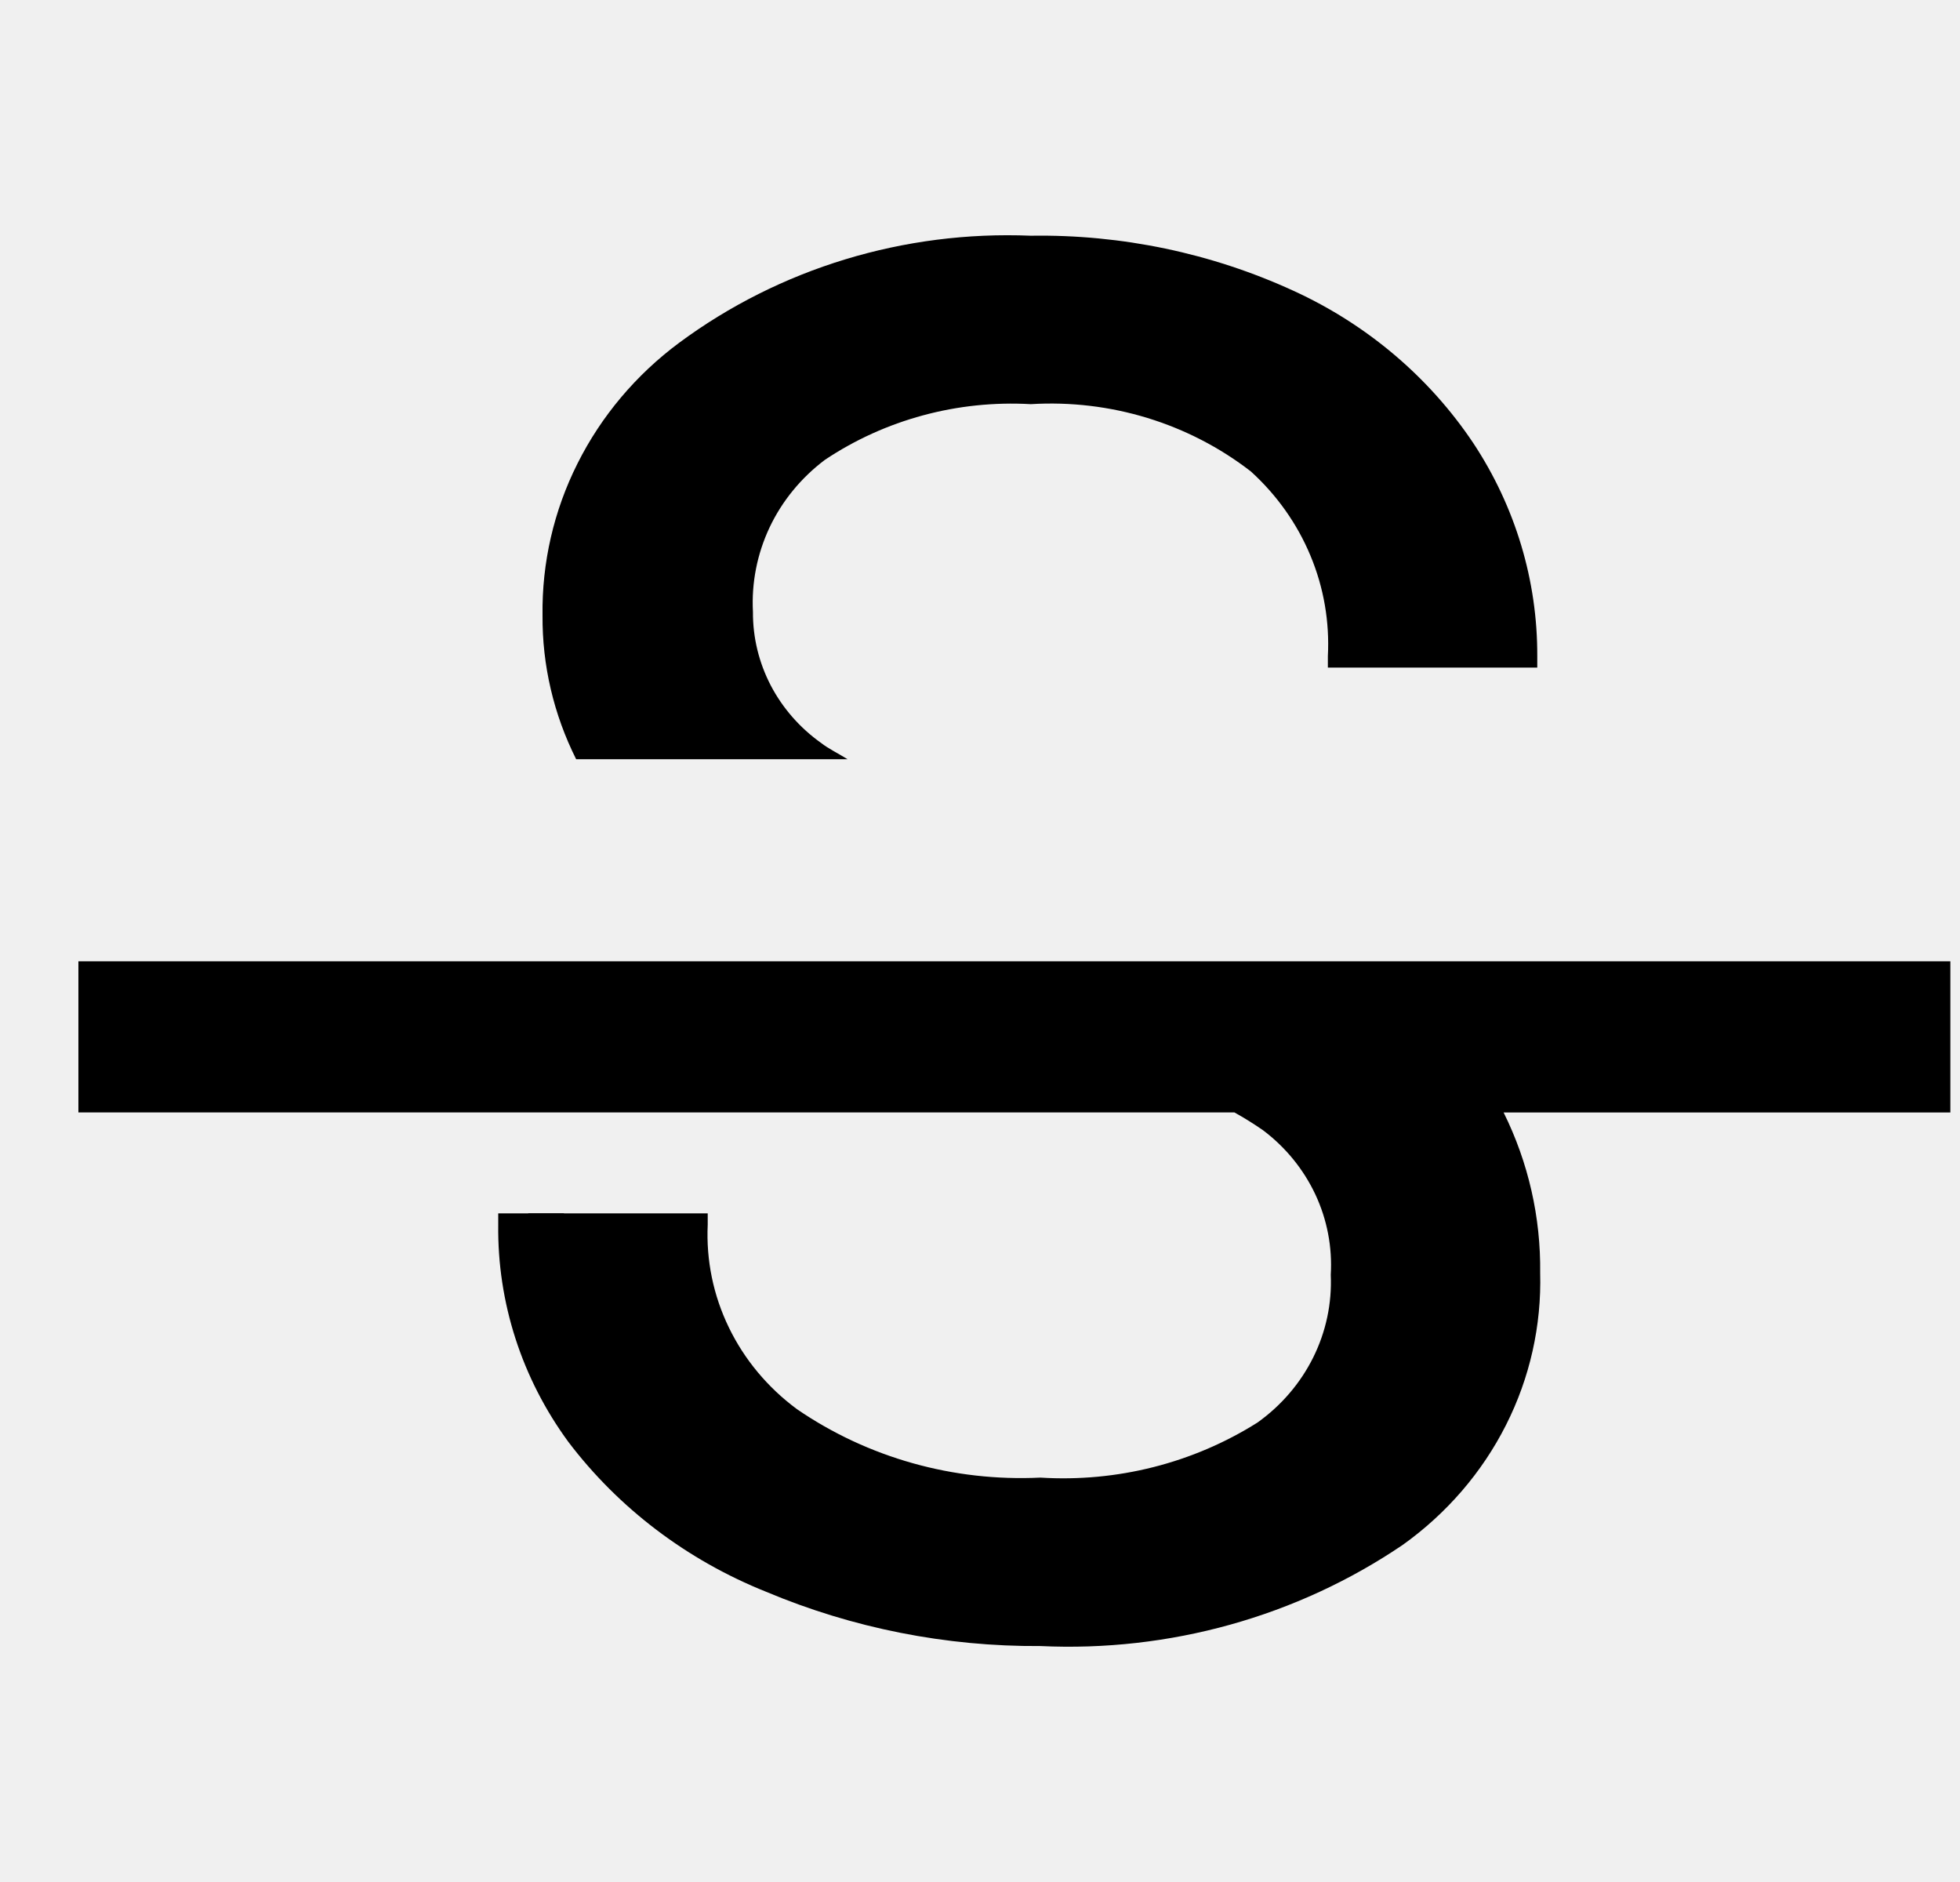
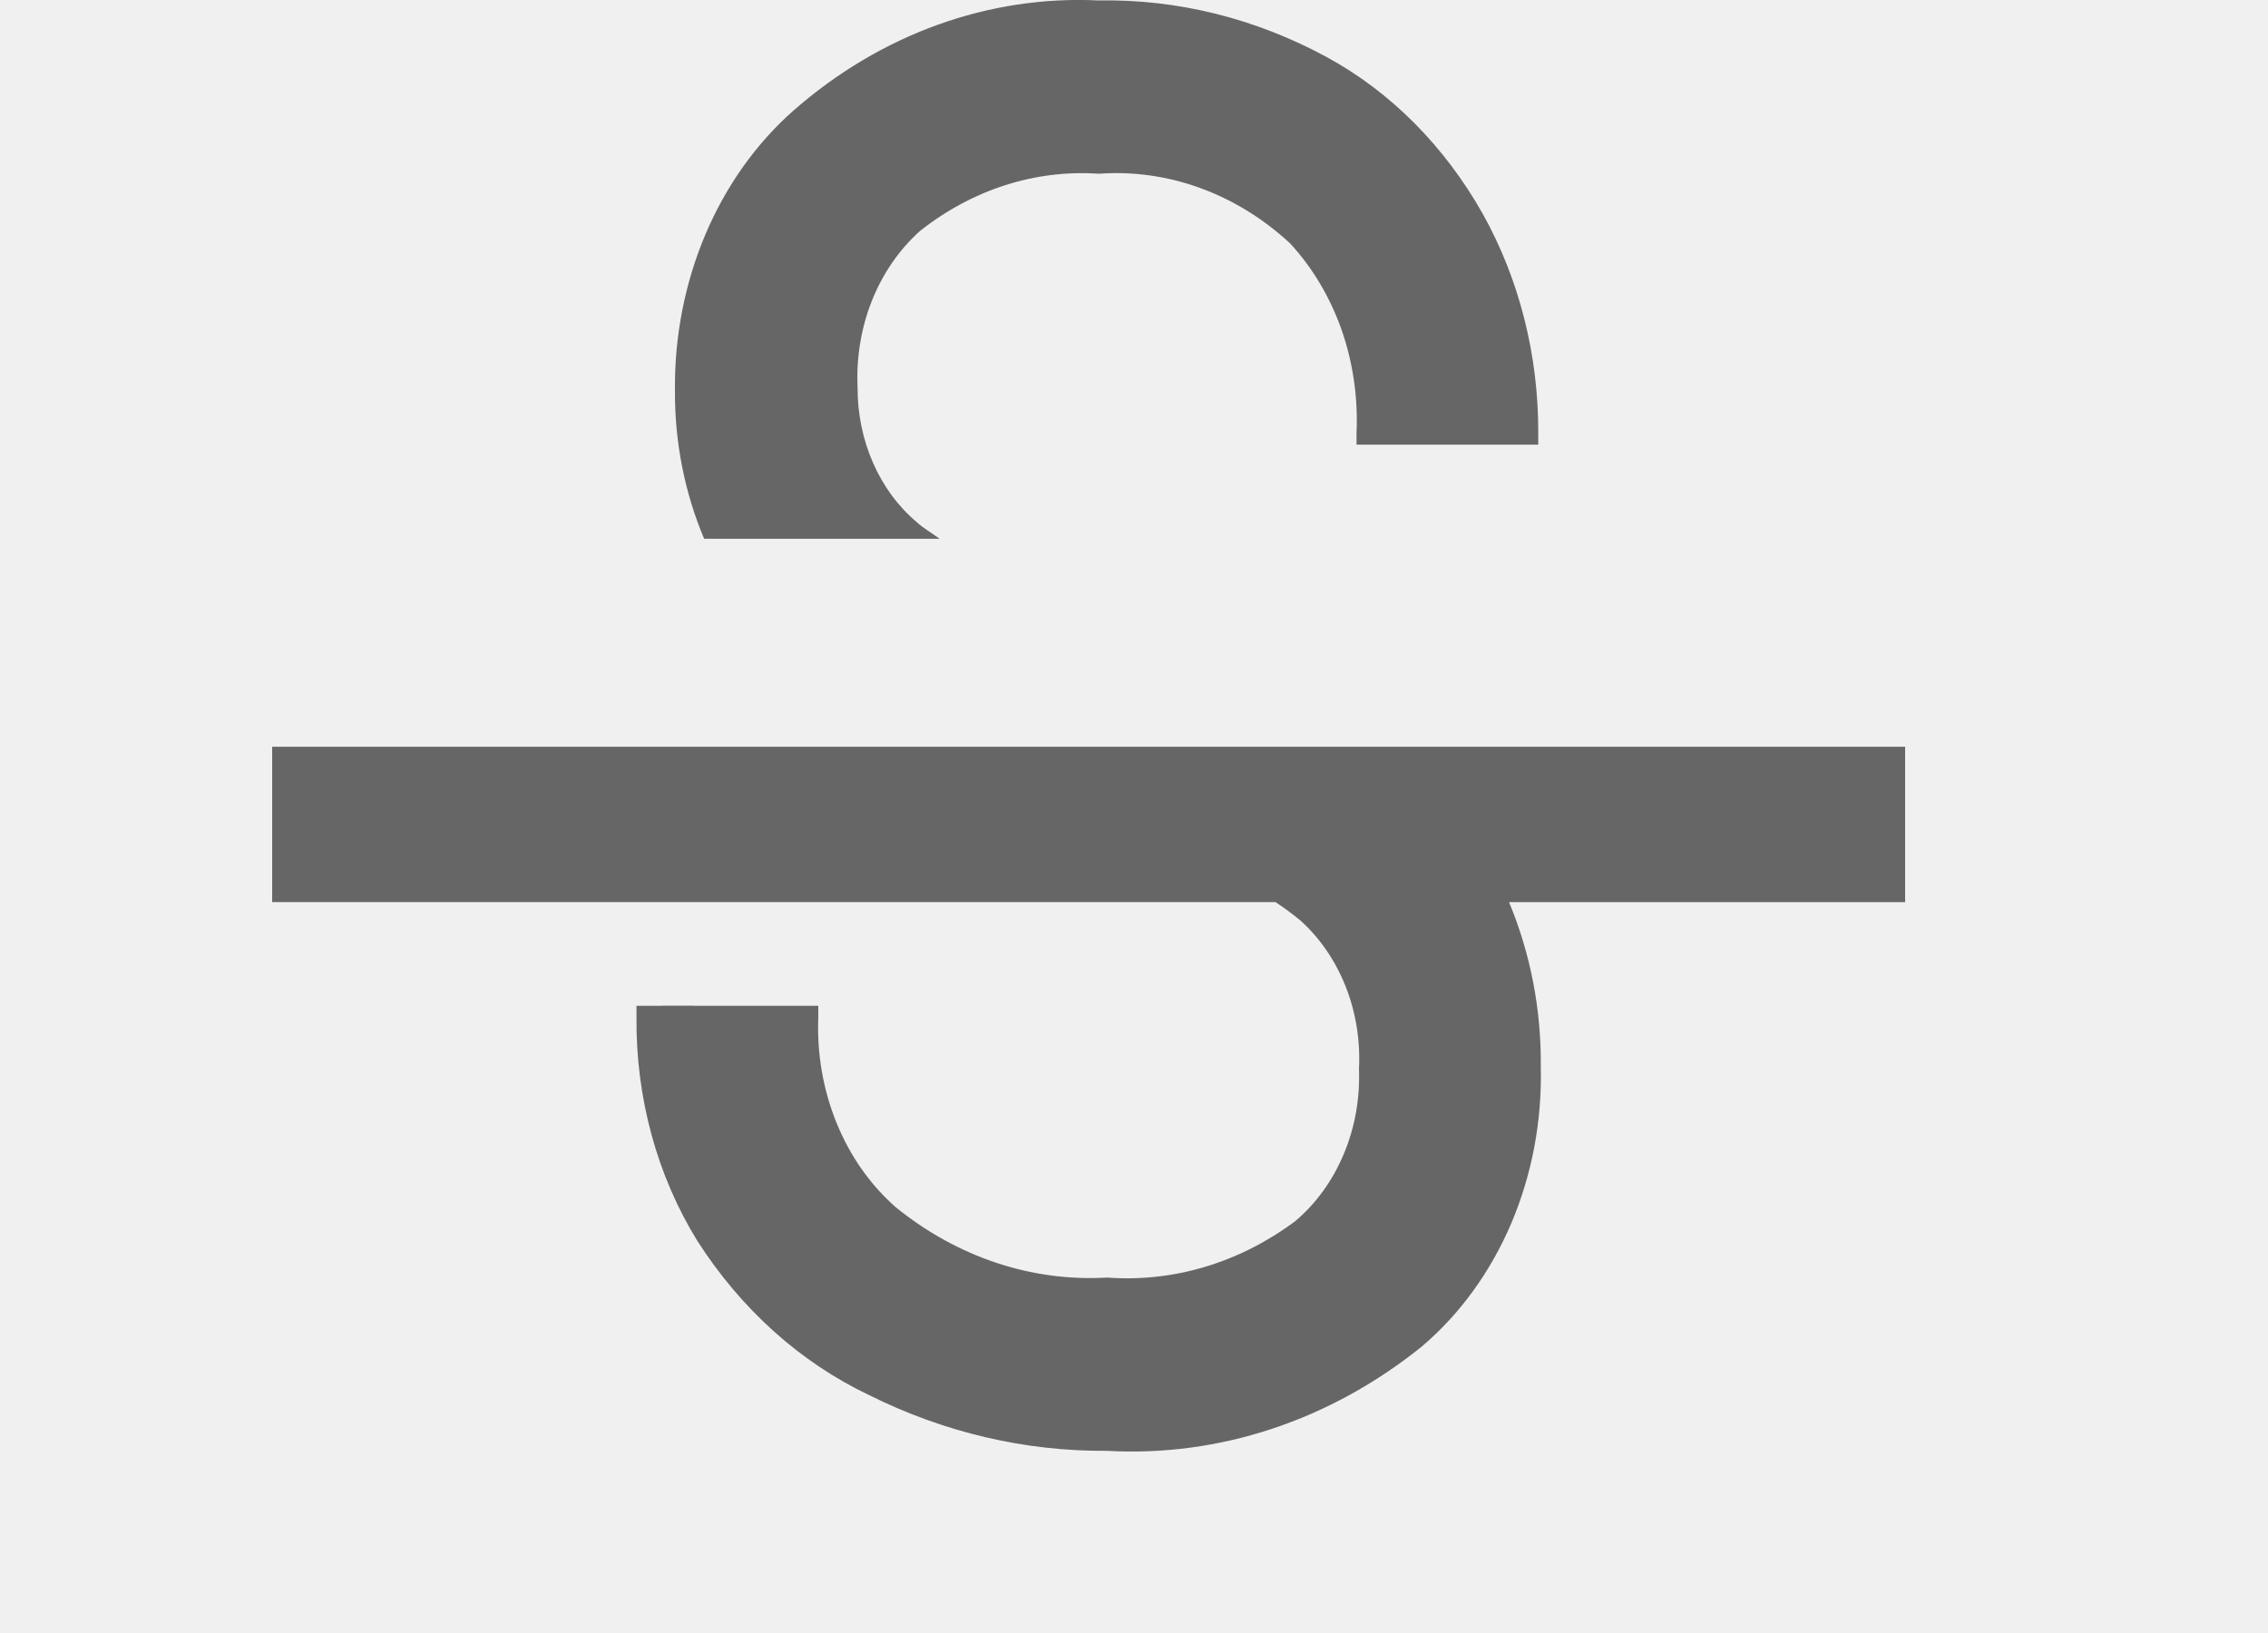
- <svg xmlns="http://www.w3.org/2000/svg" width="25" height="24" viewBox="0 0 25 24" fill="none">
-   <g clip-path="url(#clip0_3268_49407)">
-     <path d="M1 12.259H25V14.187H19.179C19.495 14.825 19.654 15.525 19.645 16.233C19.663 16.904 19.514 17.57 19.209 18.173C18.904 18.777 18.452 19.301 17.892 19.701C16.544 20.615 14.917 21.069 13.27 20.991C12.067 20.999 10.875 20.763 9.772 20.299C8.765 19.896 7.892 19.235 7.249 18.387C6.656 17.578 6.343 16.609 6.355 15.618V15.473H6.738V15.471H7.193V15.473H9.027V15.618C9.006 16.07 9.098 16.519 9.297 16.929C9.495 17.338 9.793 17.695 10.165 17.97C11.069 18.59 12.163 18.897 13.27 18.843C14.248 18.904 15.219 18.658 16.039 18.141C16.343 17.924 16.587 17.639 16.75 17.311C16.913 16.983 16.99 16.621 16.974 16.257C16.995 15.905 16.928 15.554 16.778 15.233C16.627 14.912 16.399 14.631 16.111 14.414C15.993 14.332 15.871 14.256 15.745 14.186H1V12.259ZM18.793 5.652C18.231 4.811 17.436 4.137 16.498 3.708C15.453 3.228 14.306 2.988 13.148 3.006C11.533 2.939 9.945 3.422 8.663 4.371C8.112 4.78 7.668 5.308 7.366 5.911C7.063 6.514 6.911 7.177 6.92 7.847C6.915 8.482 7.062 9.11 7.349 9.682H10.811C10.7 9.613 10.564 9.546 10.474 9.475C10.203 9.283 9.983 9.031 9.831 8.741C9.68 8.45 9.602 8.13 9.604 7.805C9.584 7.434 9.657 7.064 9.816 6.726C9.976 6.388 10.218 6.093 10.522 5.864C11.29 5.351 12.214 5.101 13.148 5.154C14.162 5.092 15.164 5.399 15.956 6.013C16.287 6.314 16.546 6.68 16.715 7.086C16.885 7.493 16.96 7.93 16.937 8.368V8.513H19.608V8.368C19.612 7.406 19.329 6.463 18.793 5.652V5.652Z" fill="black" />
-   </g>
-   <defs>
-     <clipPath id="clip0_3268_49407">
-       <rect width="24" height="24" fill="white" transform="translate(0.876953)" />
-     </clipPath>
-   </defs>
+ <svg xmlns="http://www.w3.org/2000/svg" width="25" height="18" viewBox="0 0 25 18" fill="none">
+   <path d="M3 8.231H21V9.944H16.634C16.871 10.511 16.991 11.134 16.984 11.762C16.998 12.359 16.886 12.951 16.657 13.488C16.428 14.024 16.089 14.49 15.669 14.845C14.658 15.658 13.438 16.062 12.203 15.992C11.3 15.999 10.406 15.79 9.579 15.377C8.824 15.019 8.169 14.431 7.687 13.678C7.242 12.958 7.008 12.097 7.016 11.216V11.087H7.304V11.085H7.645V11.087H9.02V11.216C9.004 11.617 9.074 12.017 9.223 12.381C9.371 12.745 9.595 13.062 9.874 13.307C10.552 13.857 11.372 14.131 12.203 14.082C12.936 14.137 13.665 13.918 14.279 13.459C14.507 13.266 14.69 13.013 14.812 12.721C14.935 12.429 14.992 12.107 14.98 11.784C14.996 11.472 14.946 11.159 14.833 10.874C14.72 10.589 14.549 10.339 14.334 10.146C14.245 10.073 14.153 10.005 14.059 9.943H3V8.231ZM16.345 2.358C15.923 1.61 15.327 1.011 14.624 0.629C13.839 0.203 12.979 -0.011 12.111 0.005C10.9 -0.054 9.709 0.375 8.747 1.218C8.334 1.582 8.001 2.051 7.774 2.588C7.548 3.124 7.433 3.713 7.44 4.309C7.437 4.873 7.547 5.431 7.762 5.939H10.358C10.275 5.878 10.173 5.819 10.106 5.756C9.902 5.585 9.737 5.361 9.624 5.103C9.51 4.845 9.452 4.56 9.453 4.271C9.438 3.941 9.492 3.613 9.612 3.312C9.732 3.012 9.914 2.749 10.141 2.546C10.717 2.09 11.411 1.867 12.111 1.915C12.872 1.86 13.623 2.132 14.217 2.679C14.465 2.946 14.659 3.271 14.787 3.632C14.914 3.994 14.97 4.382 14.953 4.771V4.901H16.956V4.771C16.959 3.916 16.747 3.078 16.345 2.358V2.358Z" fill="#666666" />
</svg>
